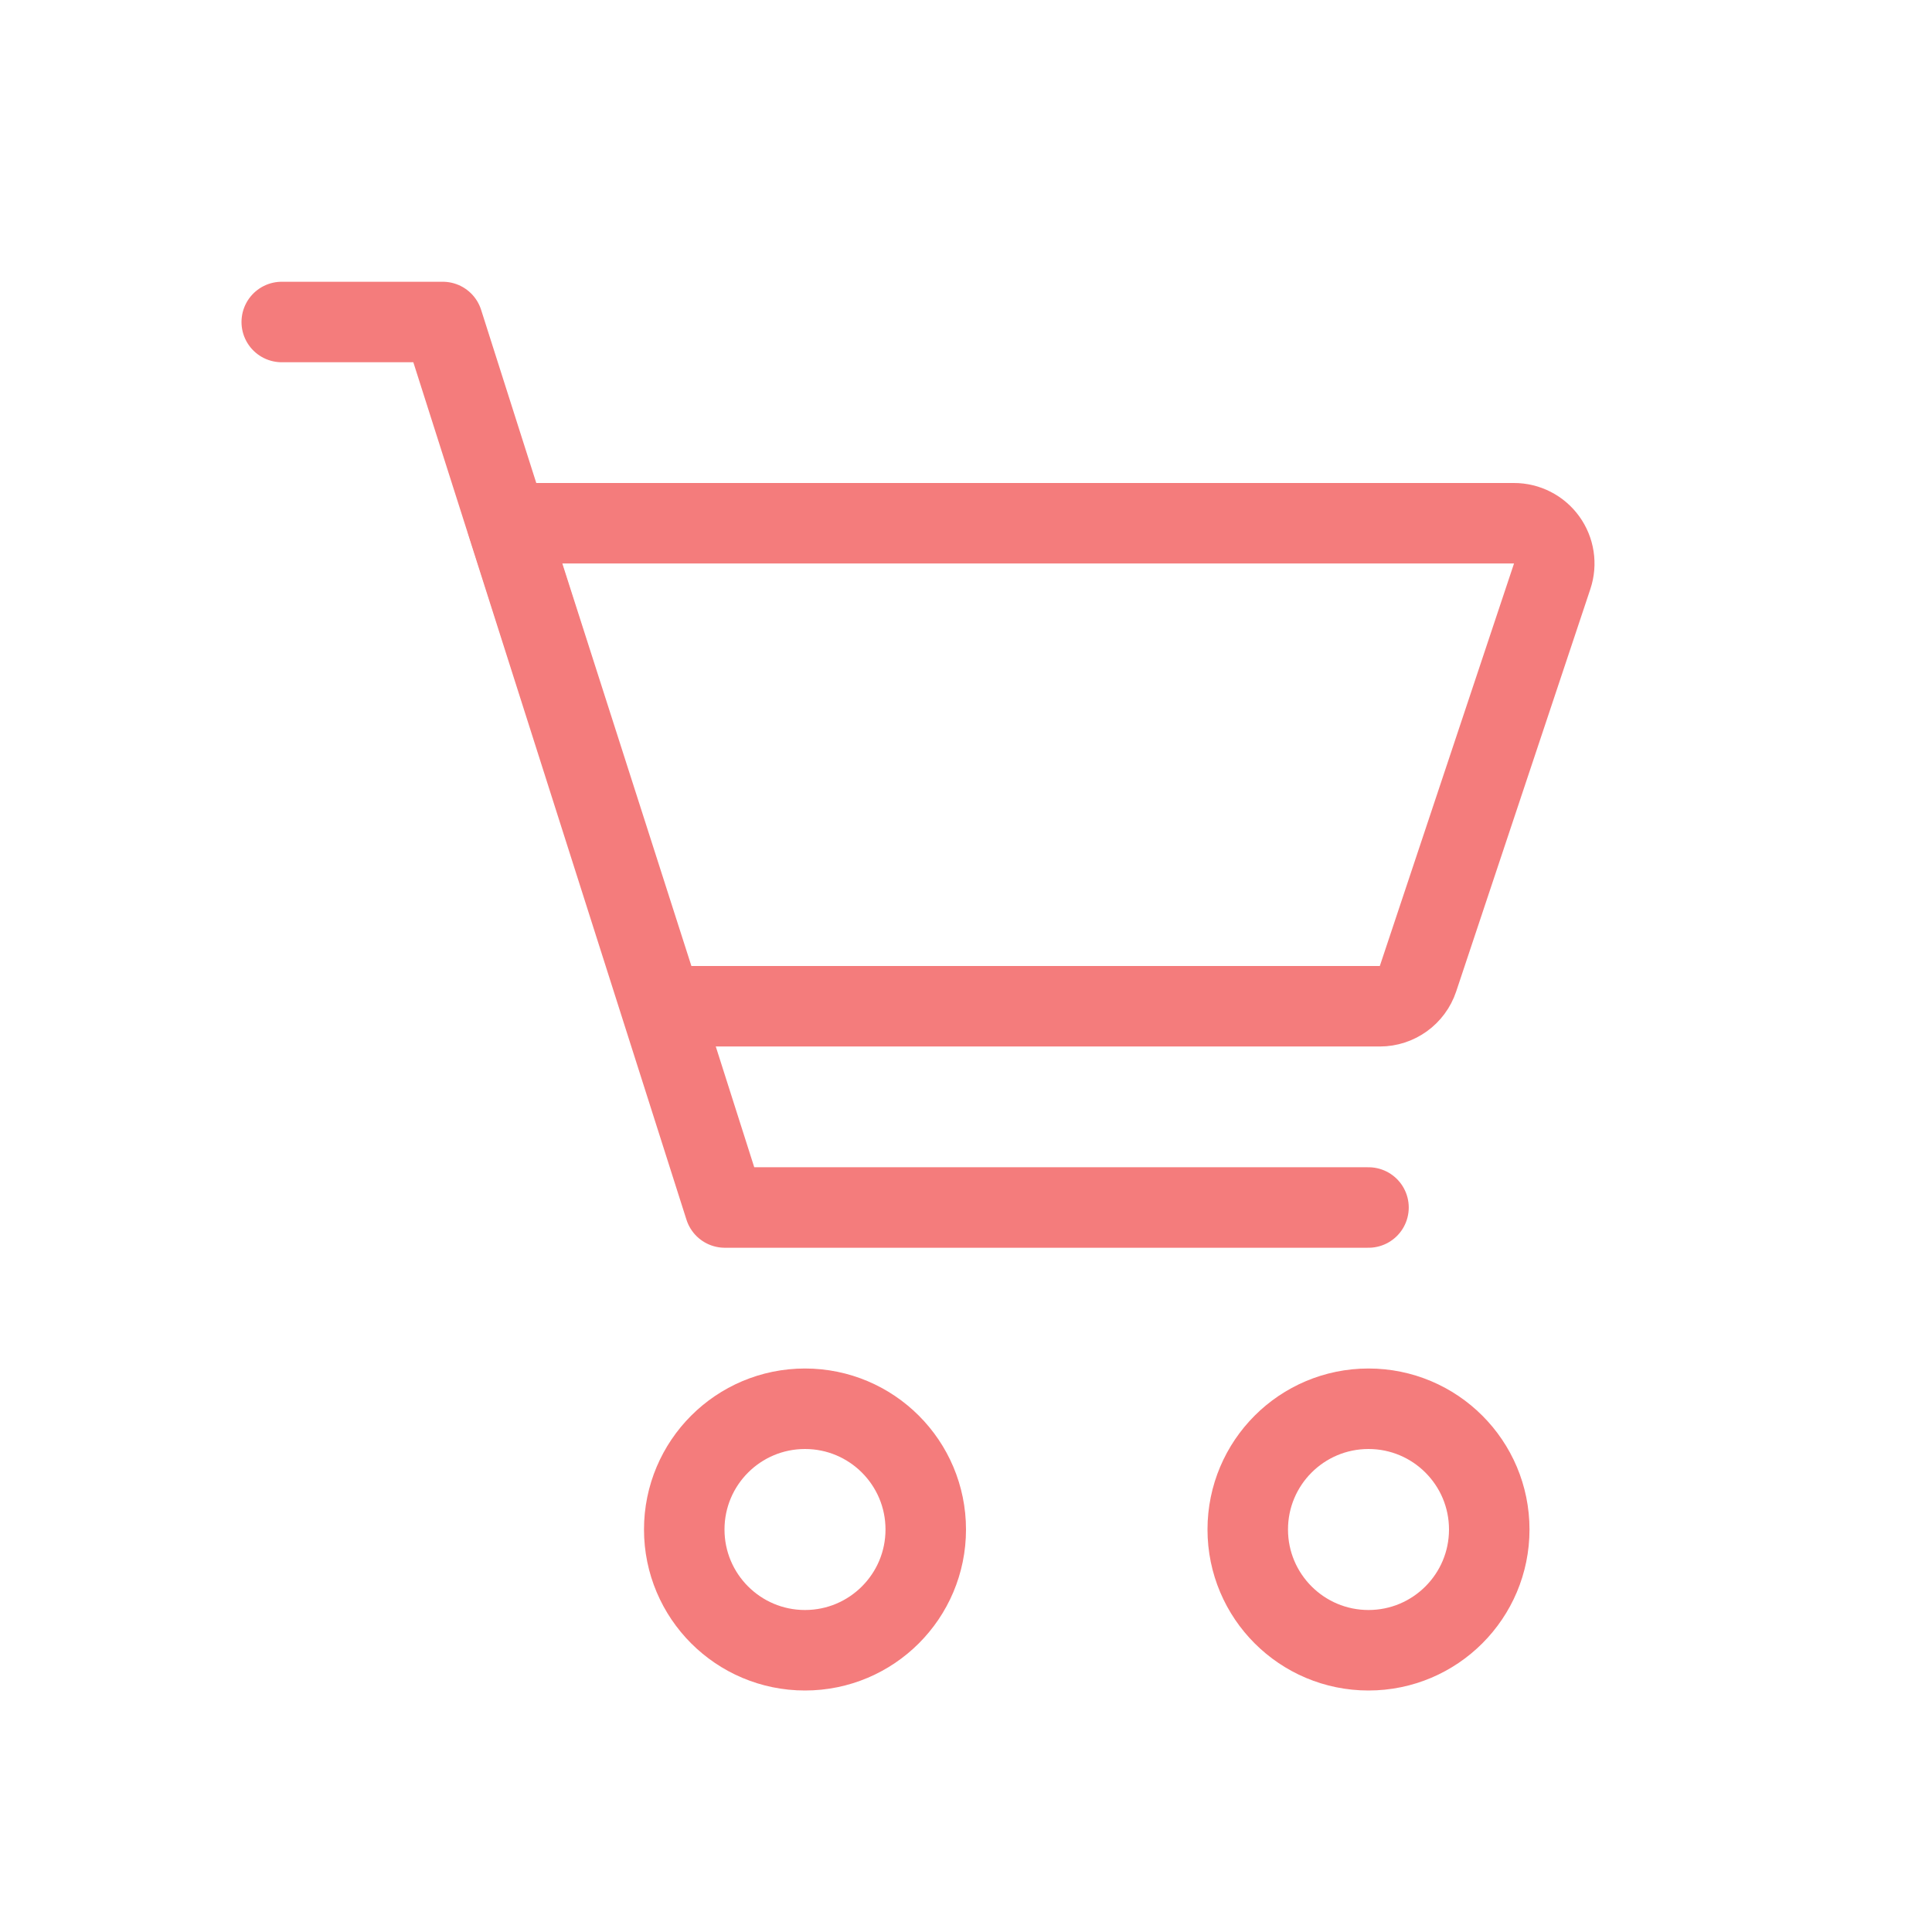
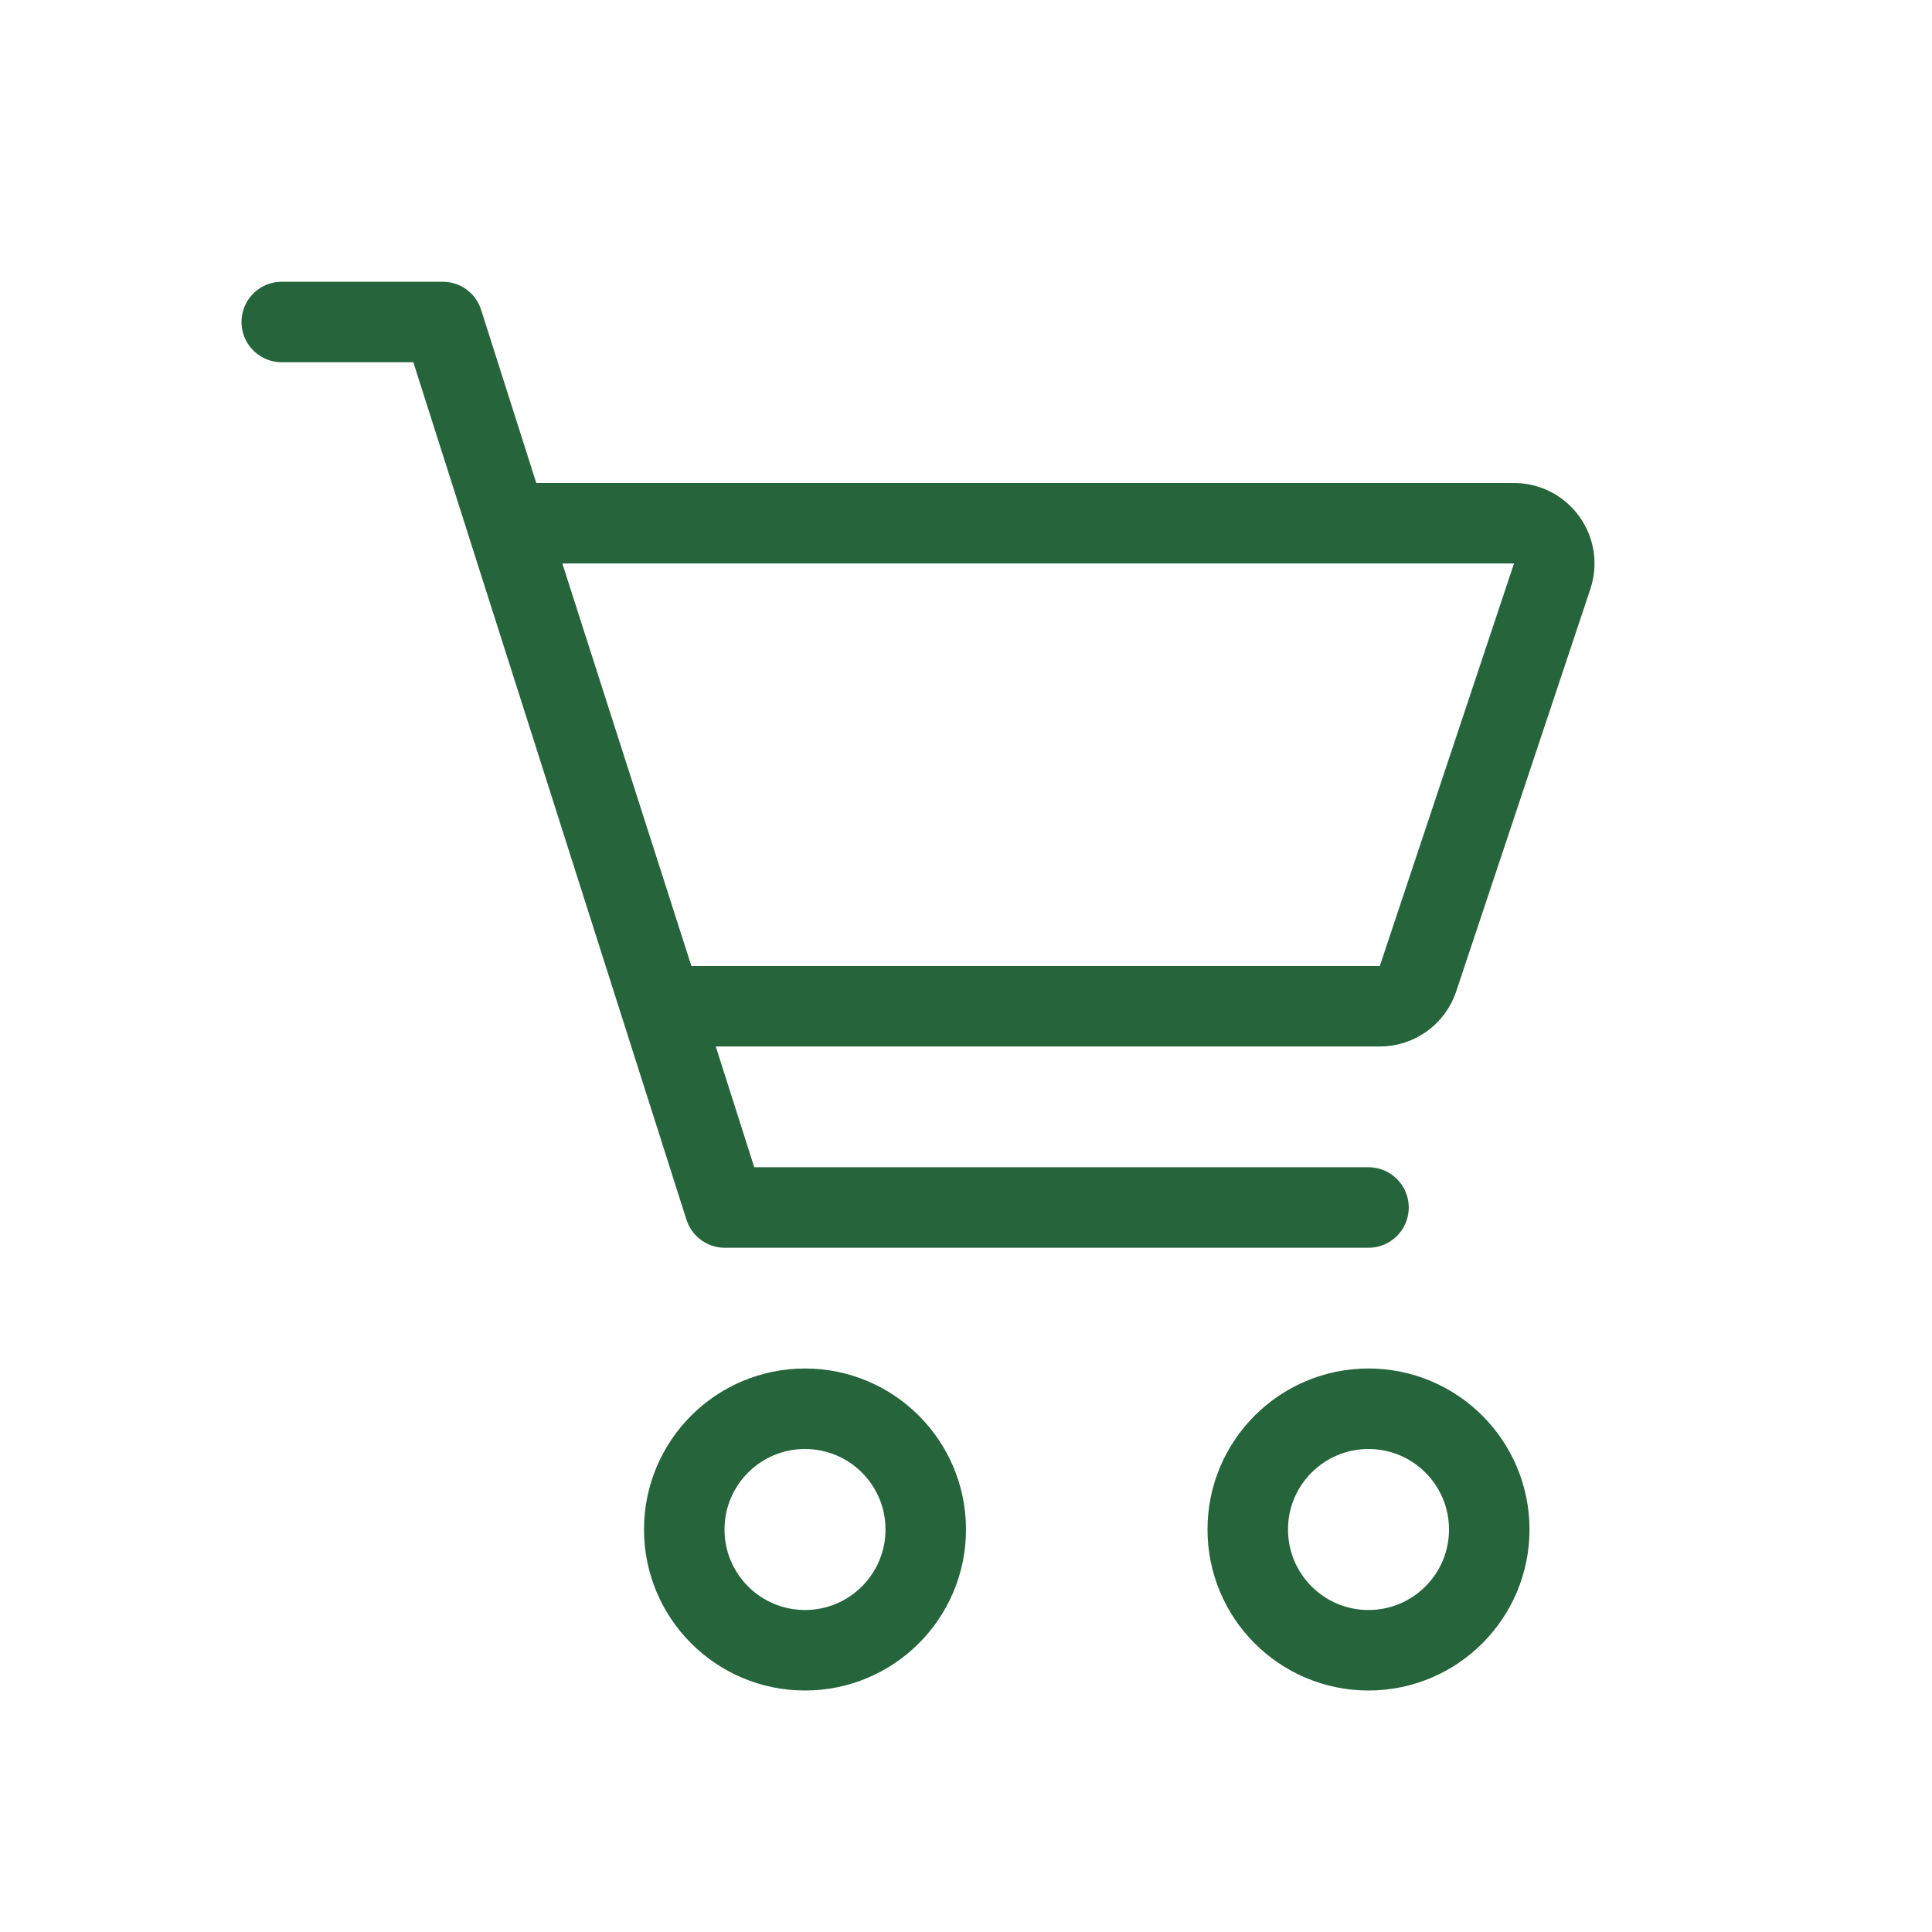
<svg xmlns="http://www.w3.org/2000/svg" width="1em" height="1em" viewBox="0 0 24 24">
-   <g fill="none" stroke="#F47C7C">
+   <g fill="none" stroke="#26643b">
    <circle cx="10" cy="19" r="1.5" />
    <circle cx="17" cy="19" r="1.5" />
    <path stroke-linecap="round" stroke-linejoin="round" d="M3.5 4h2l3.504 11H17" />
    <path stroke-linecap="round" stroke-linejoin="round" d="M8.224 12.5L6.3 6.5h12.507a.5.5 0 0 1 .475.658l-1.667 5a.5.5 0 0 1-.474.342z" />
  </g>
</svg>
